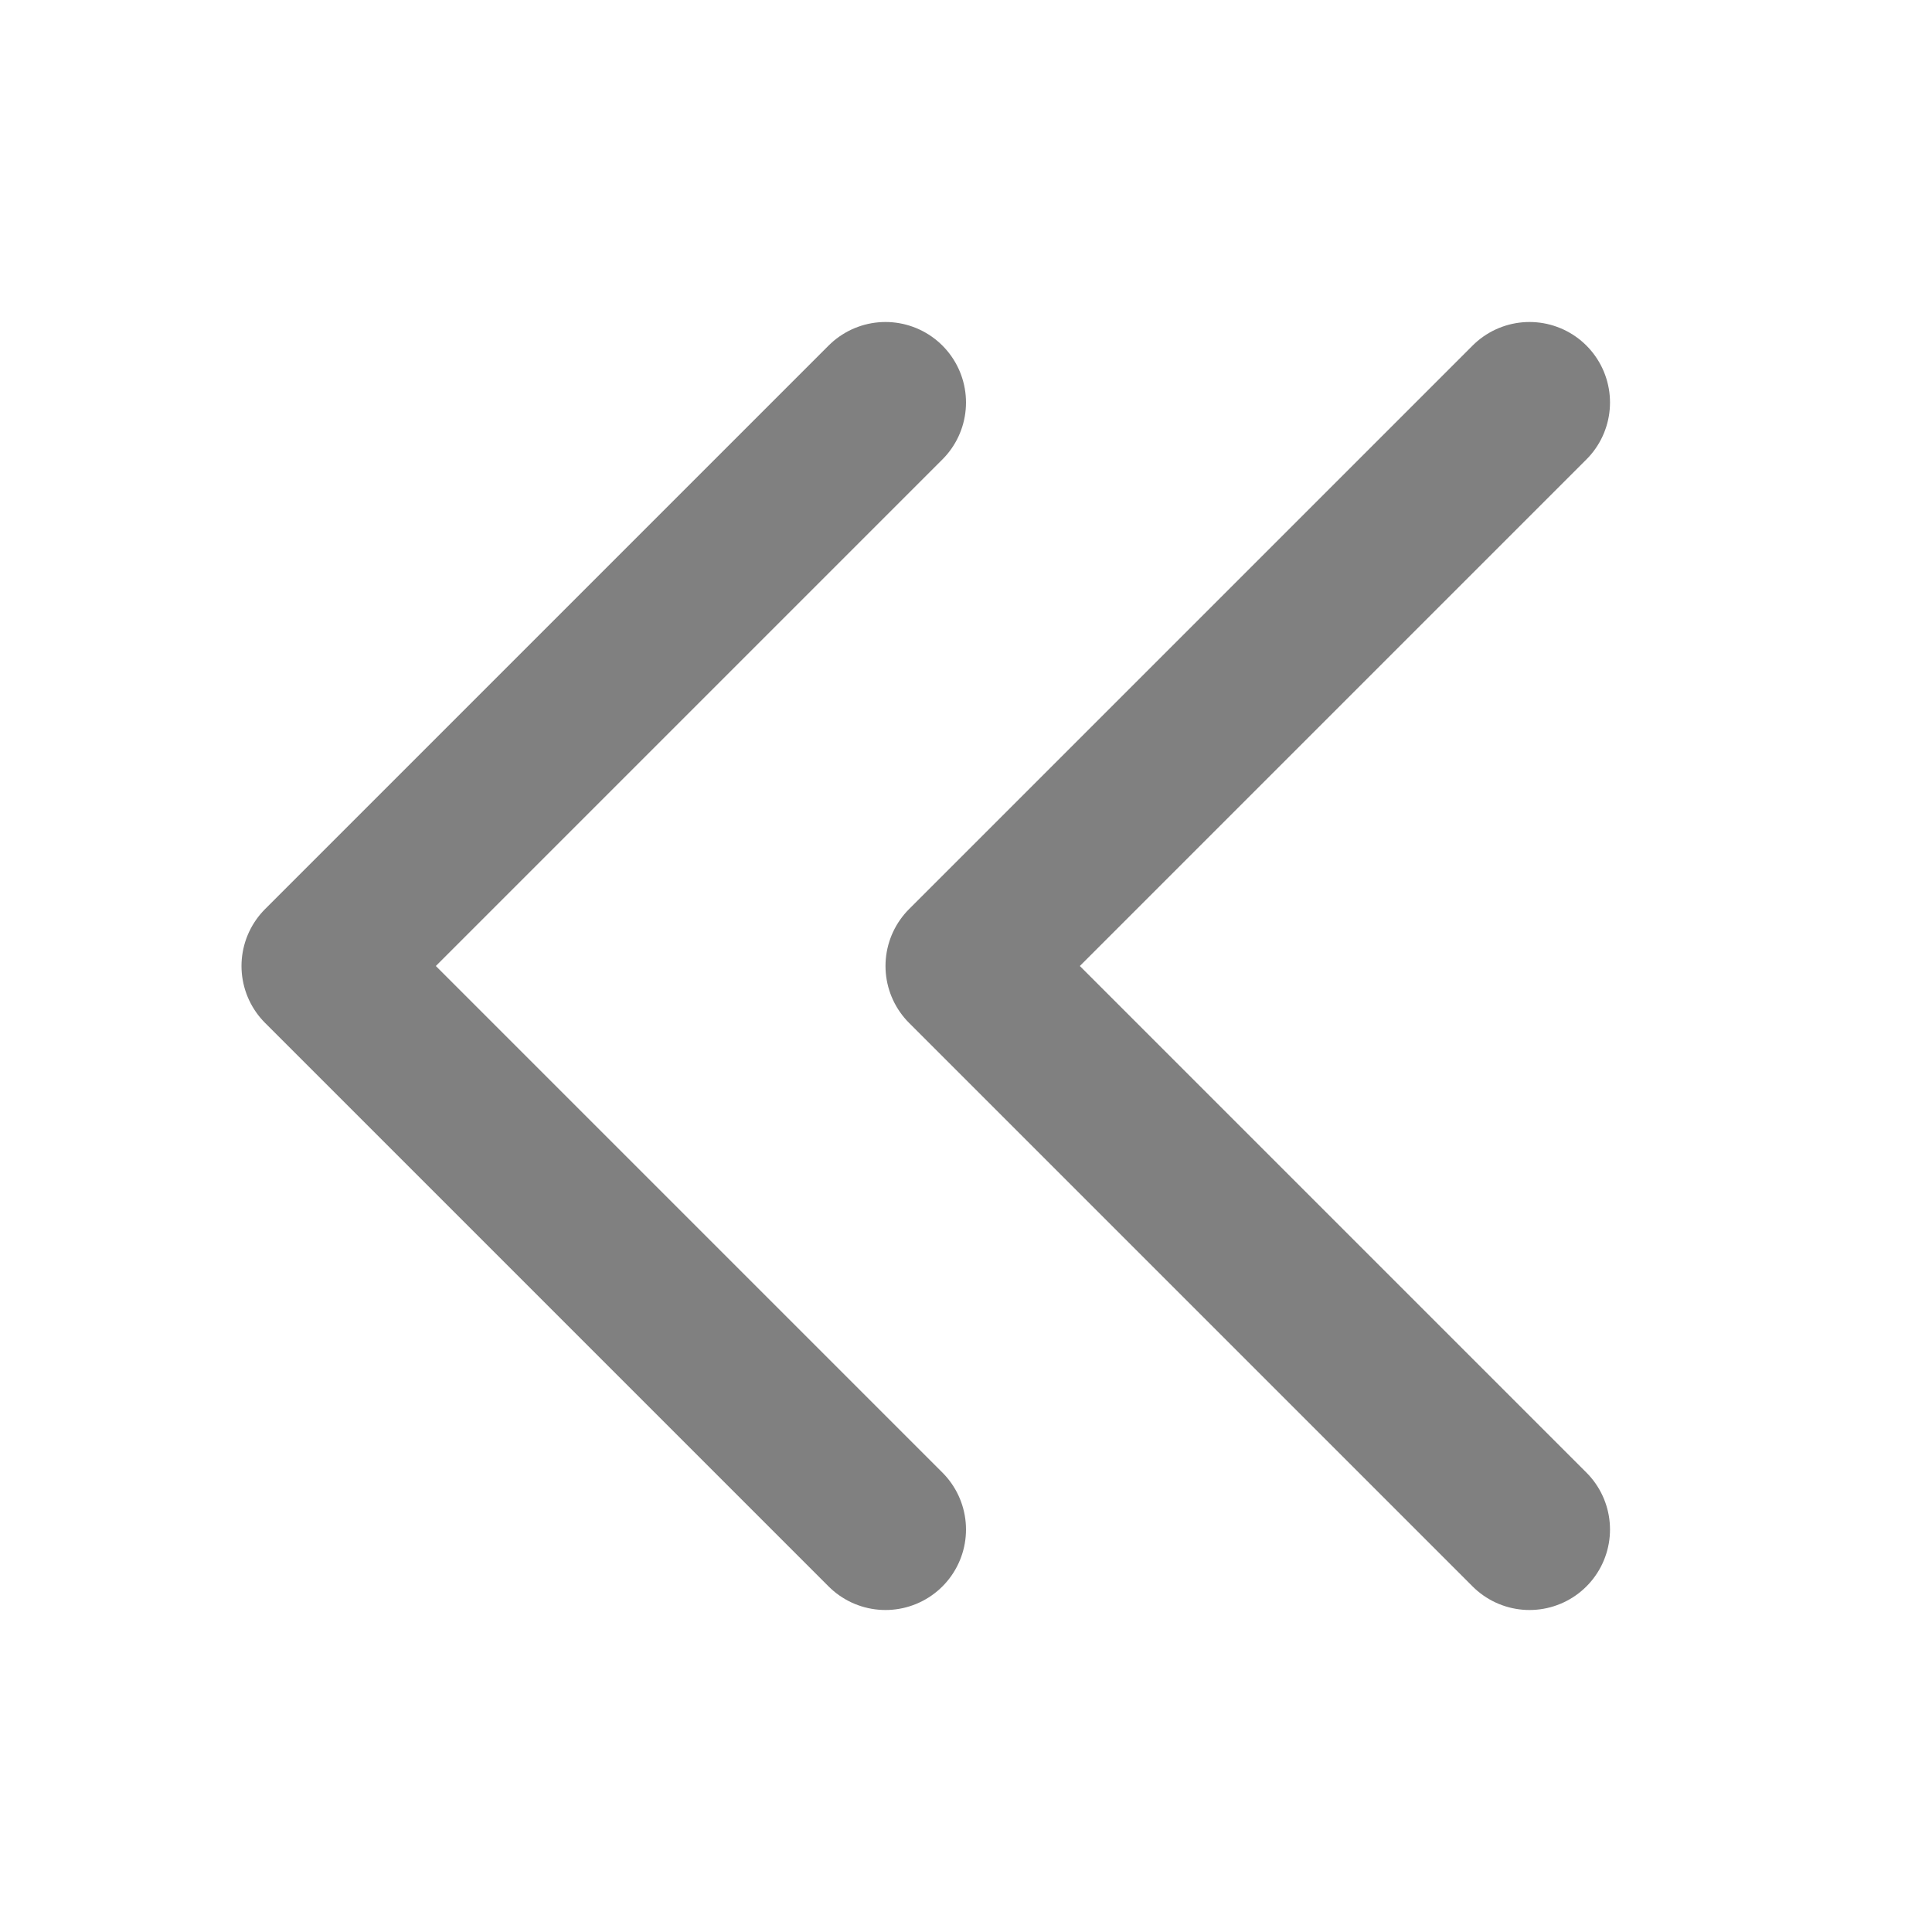
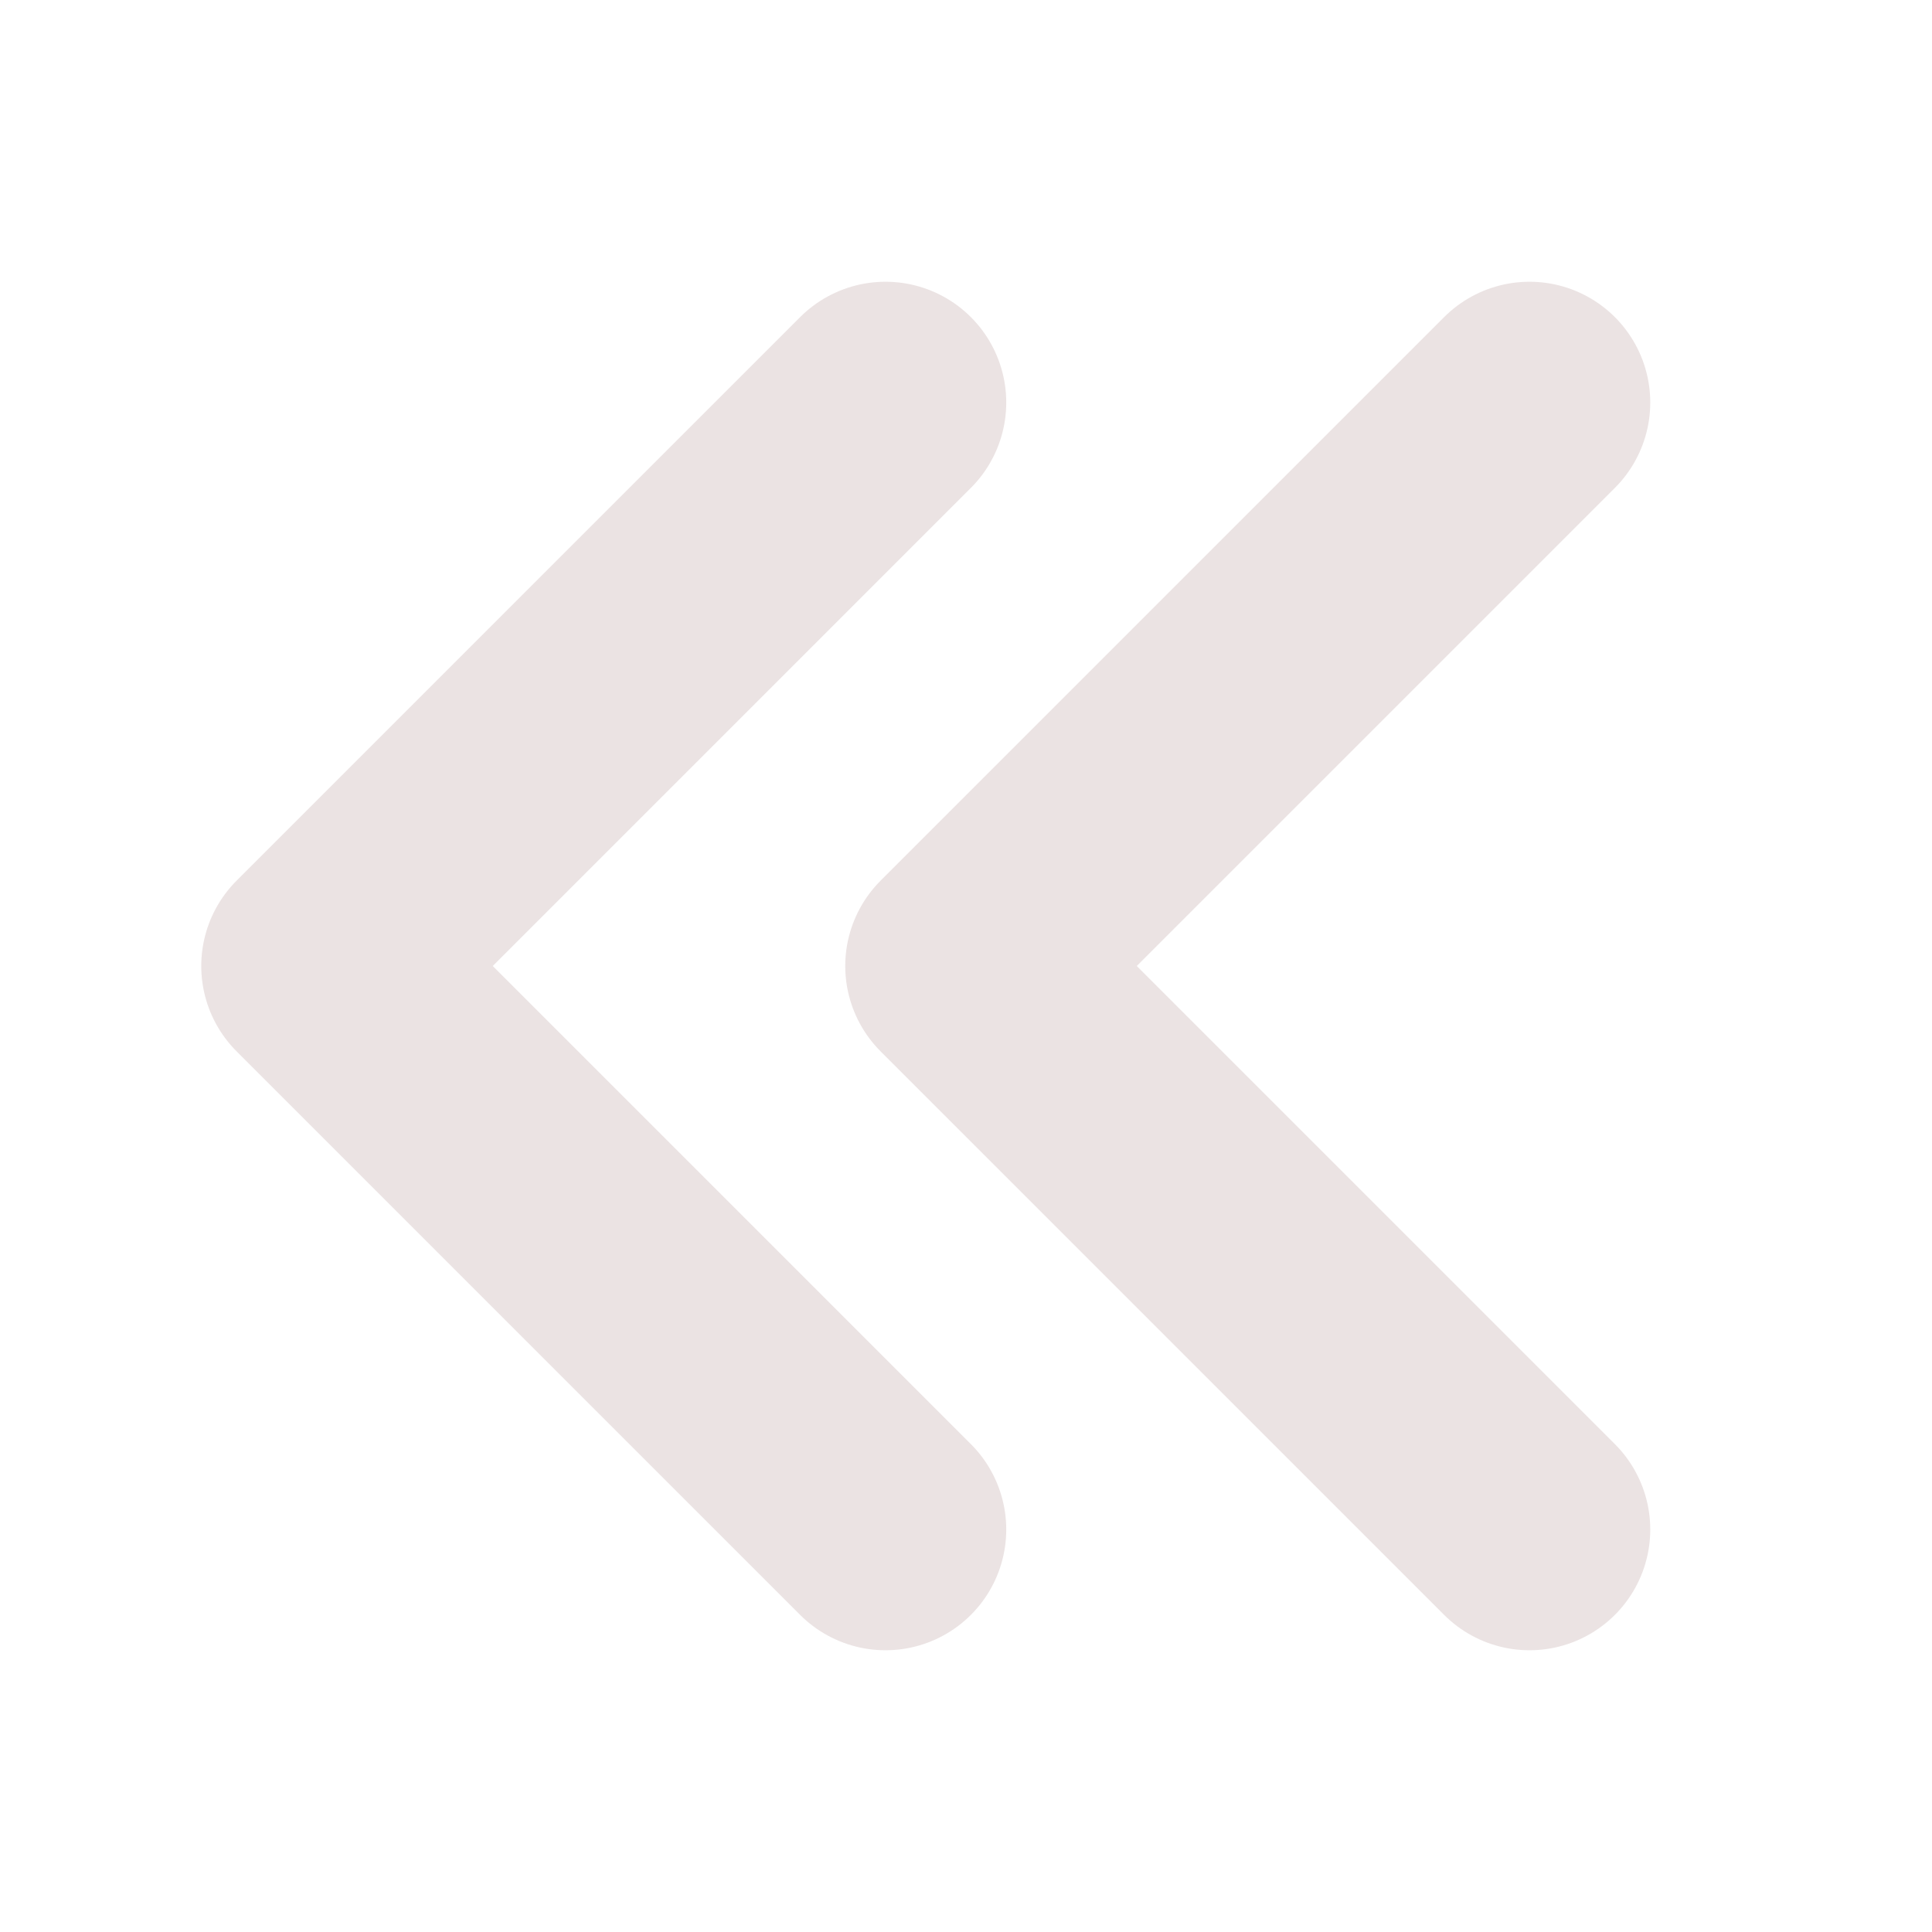
- <svg xmlns="http://www.w3.org/2000/svg" class="w-6 h-6" fill="none" stroke="gray" viewBox="0 0 24 24">
-   <path stroke-linecap="round" stroke-linejoin="round" stroke-width="2" d="M11 19l-7-7 7-7m8 14l-7-7 7-7" />
+ <svg xmlns="http://www.w3.org/2000/svg" class="w-6 h-6" fill="none" stroke="#ebe3e3" viewBox="0 0 24 24">
+   <path stroke-linecap="round" stroke-linejoin="round" stroke-width="3" d="M11 19l-7-7 7-7m8 14l-7-7 7-7" />
</svg>
